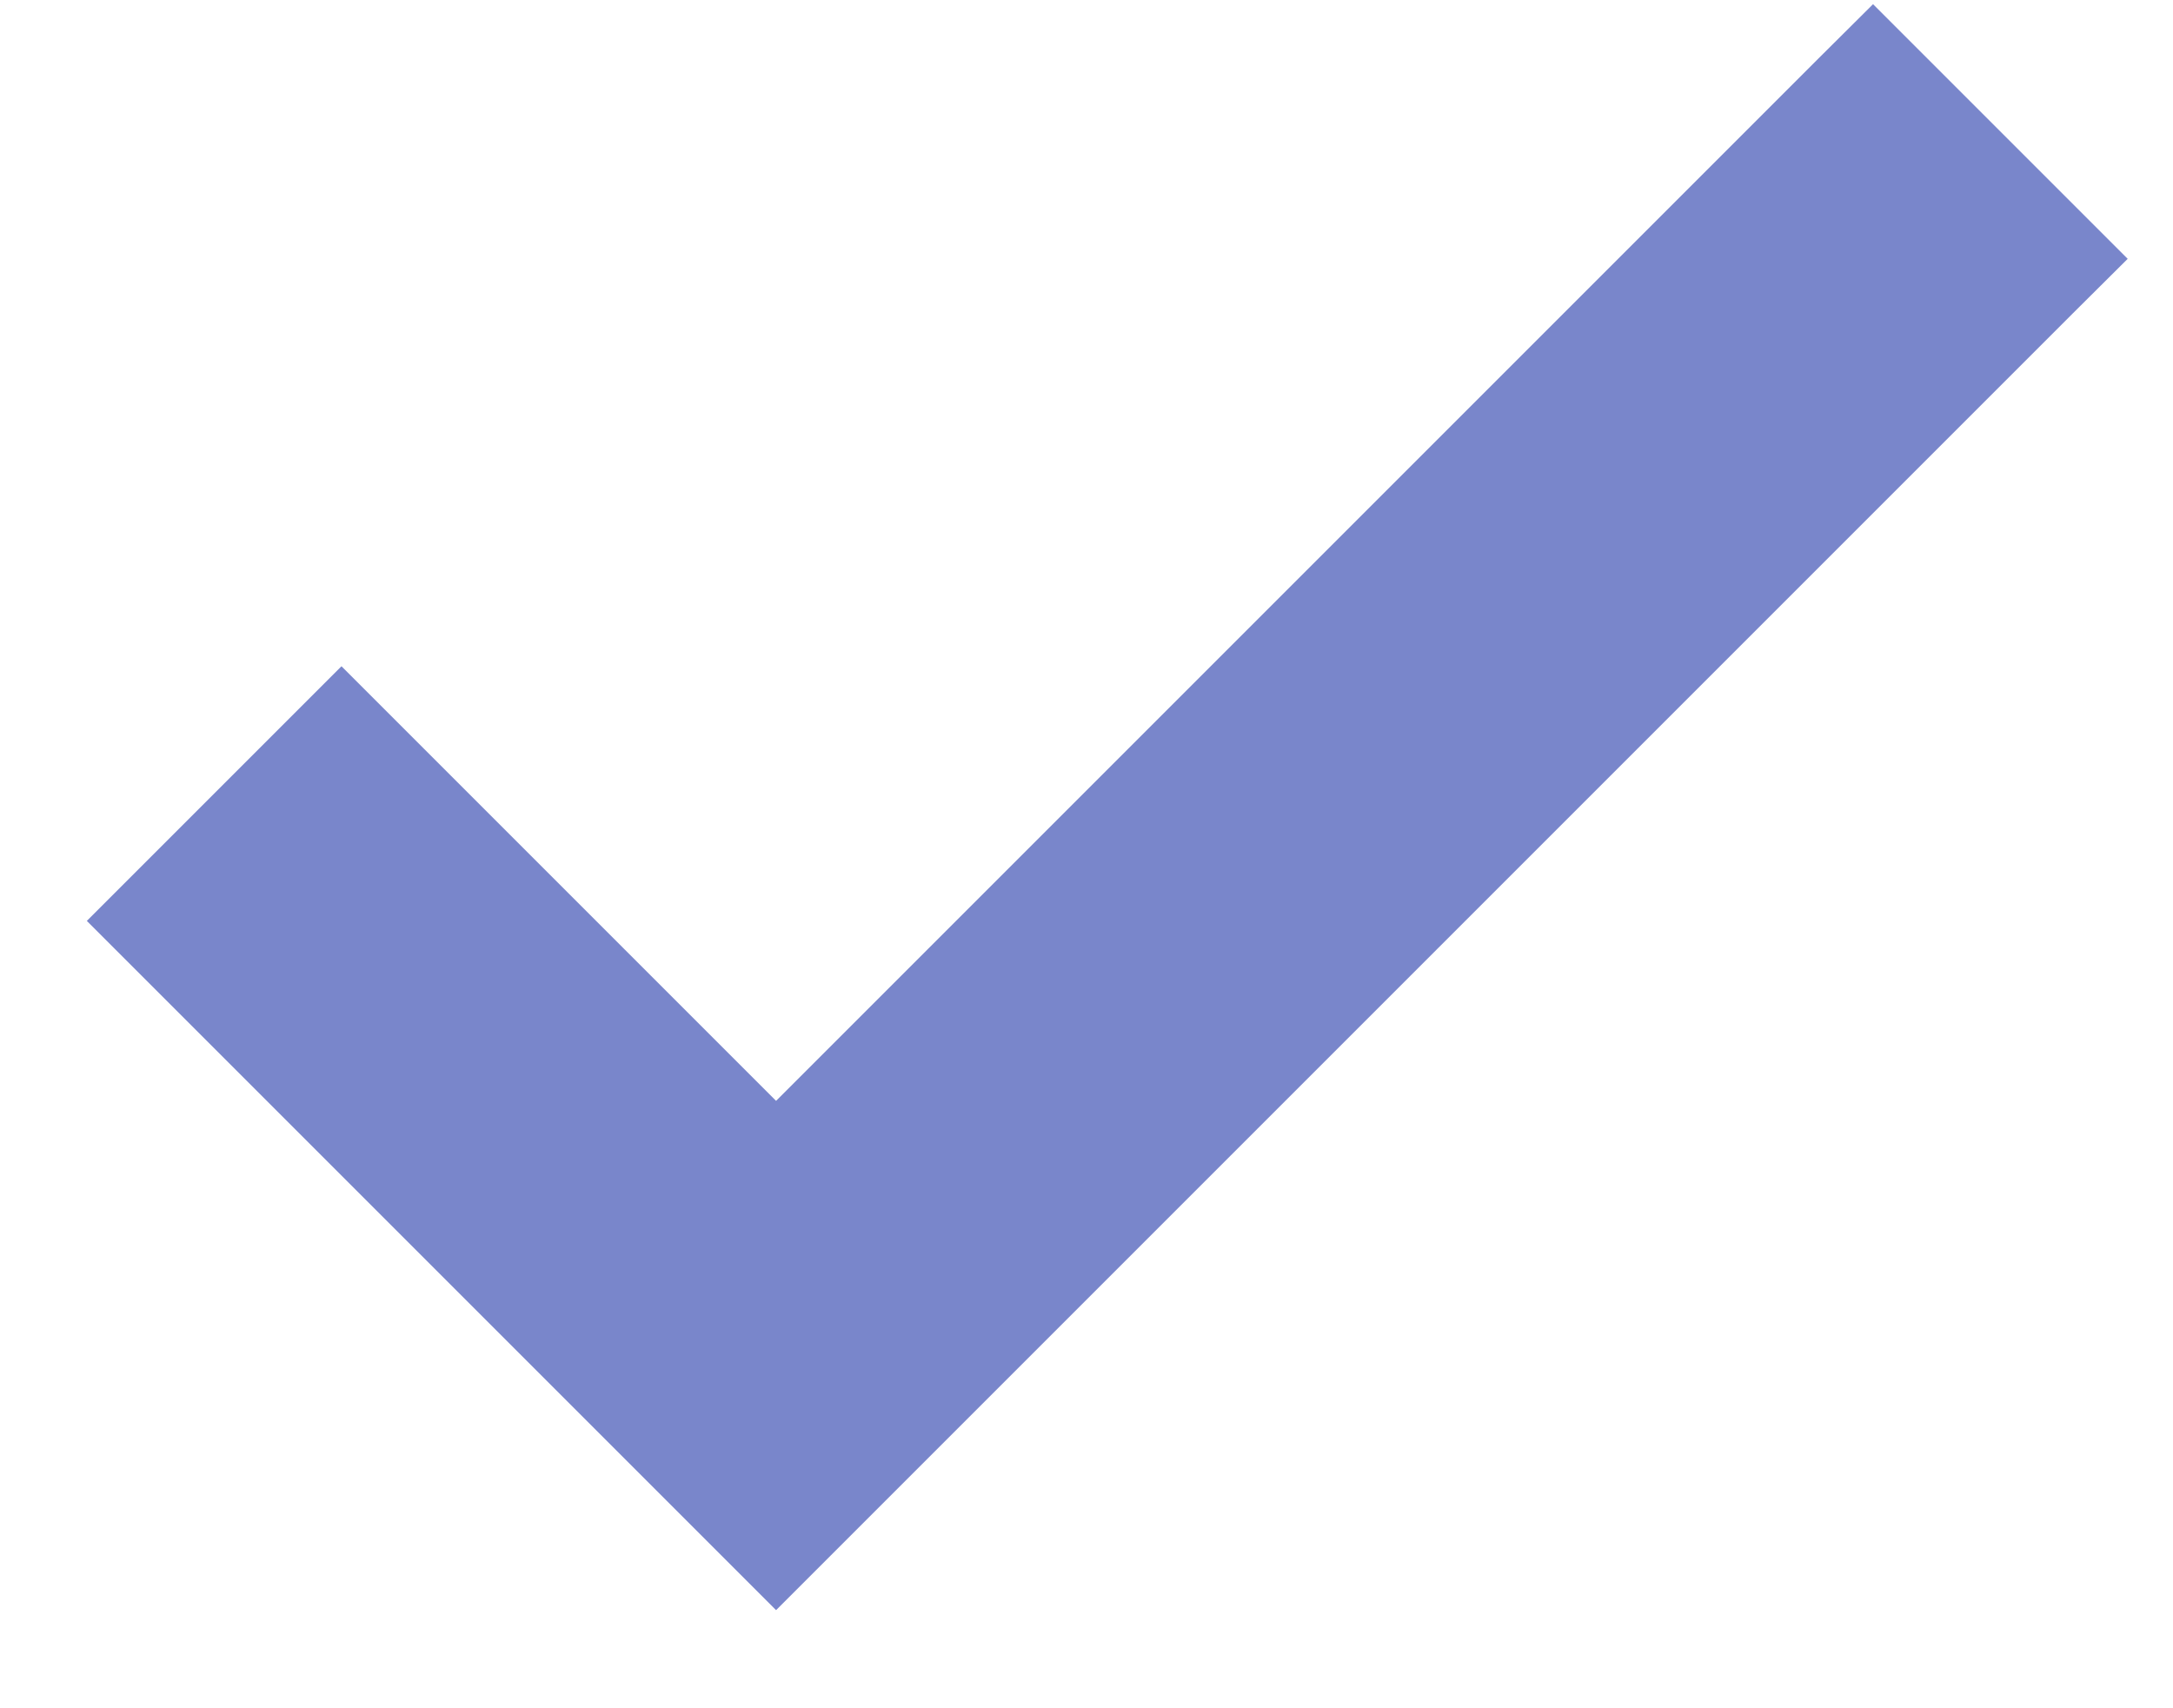
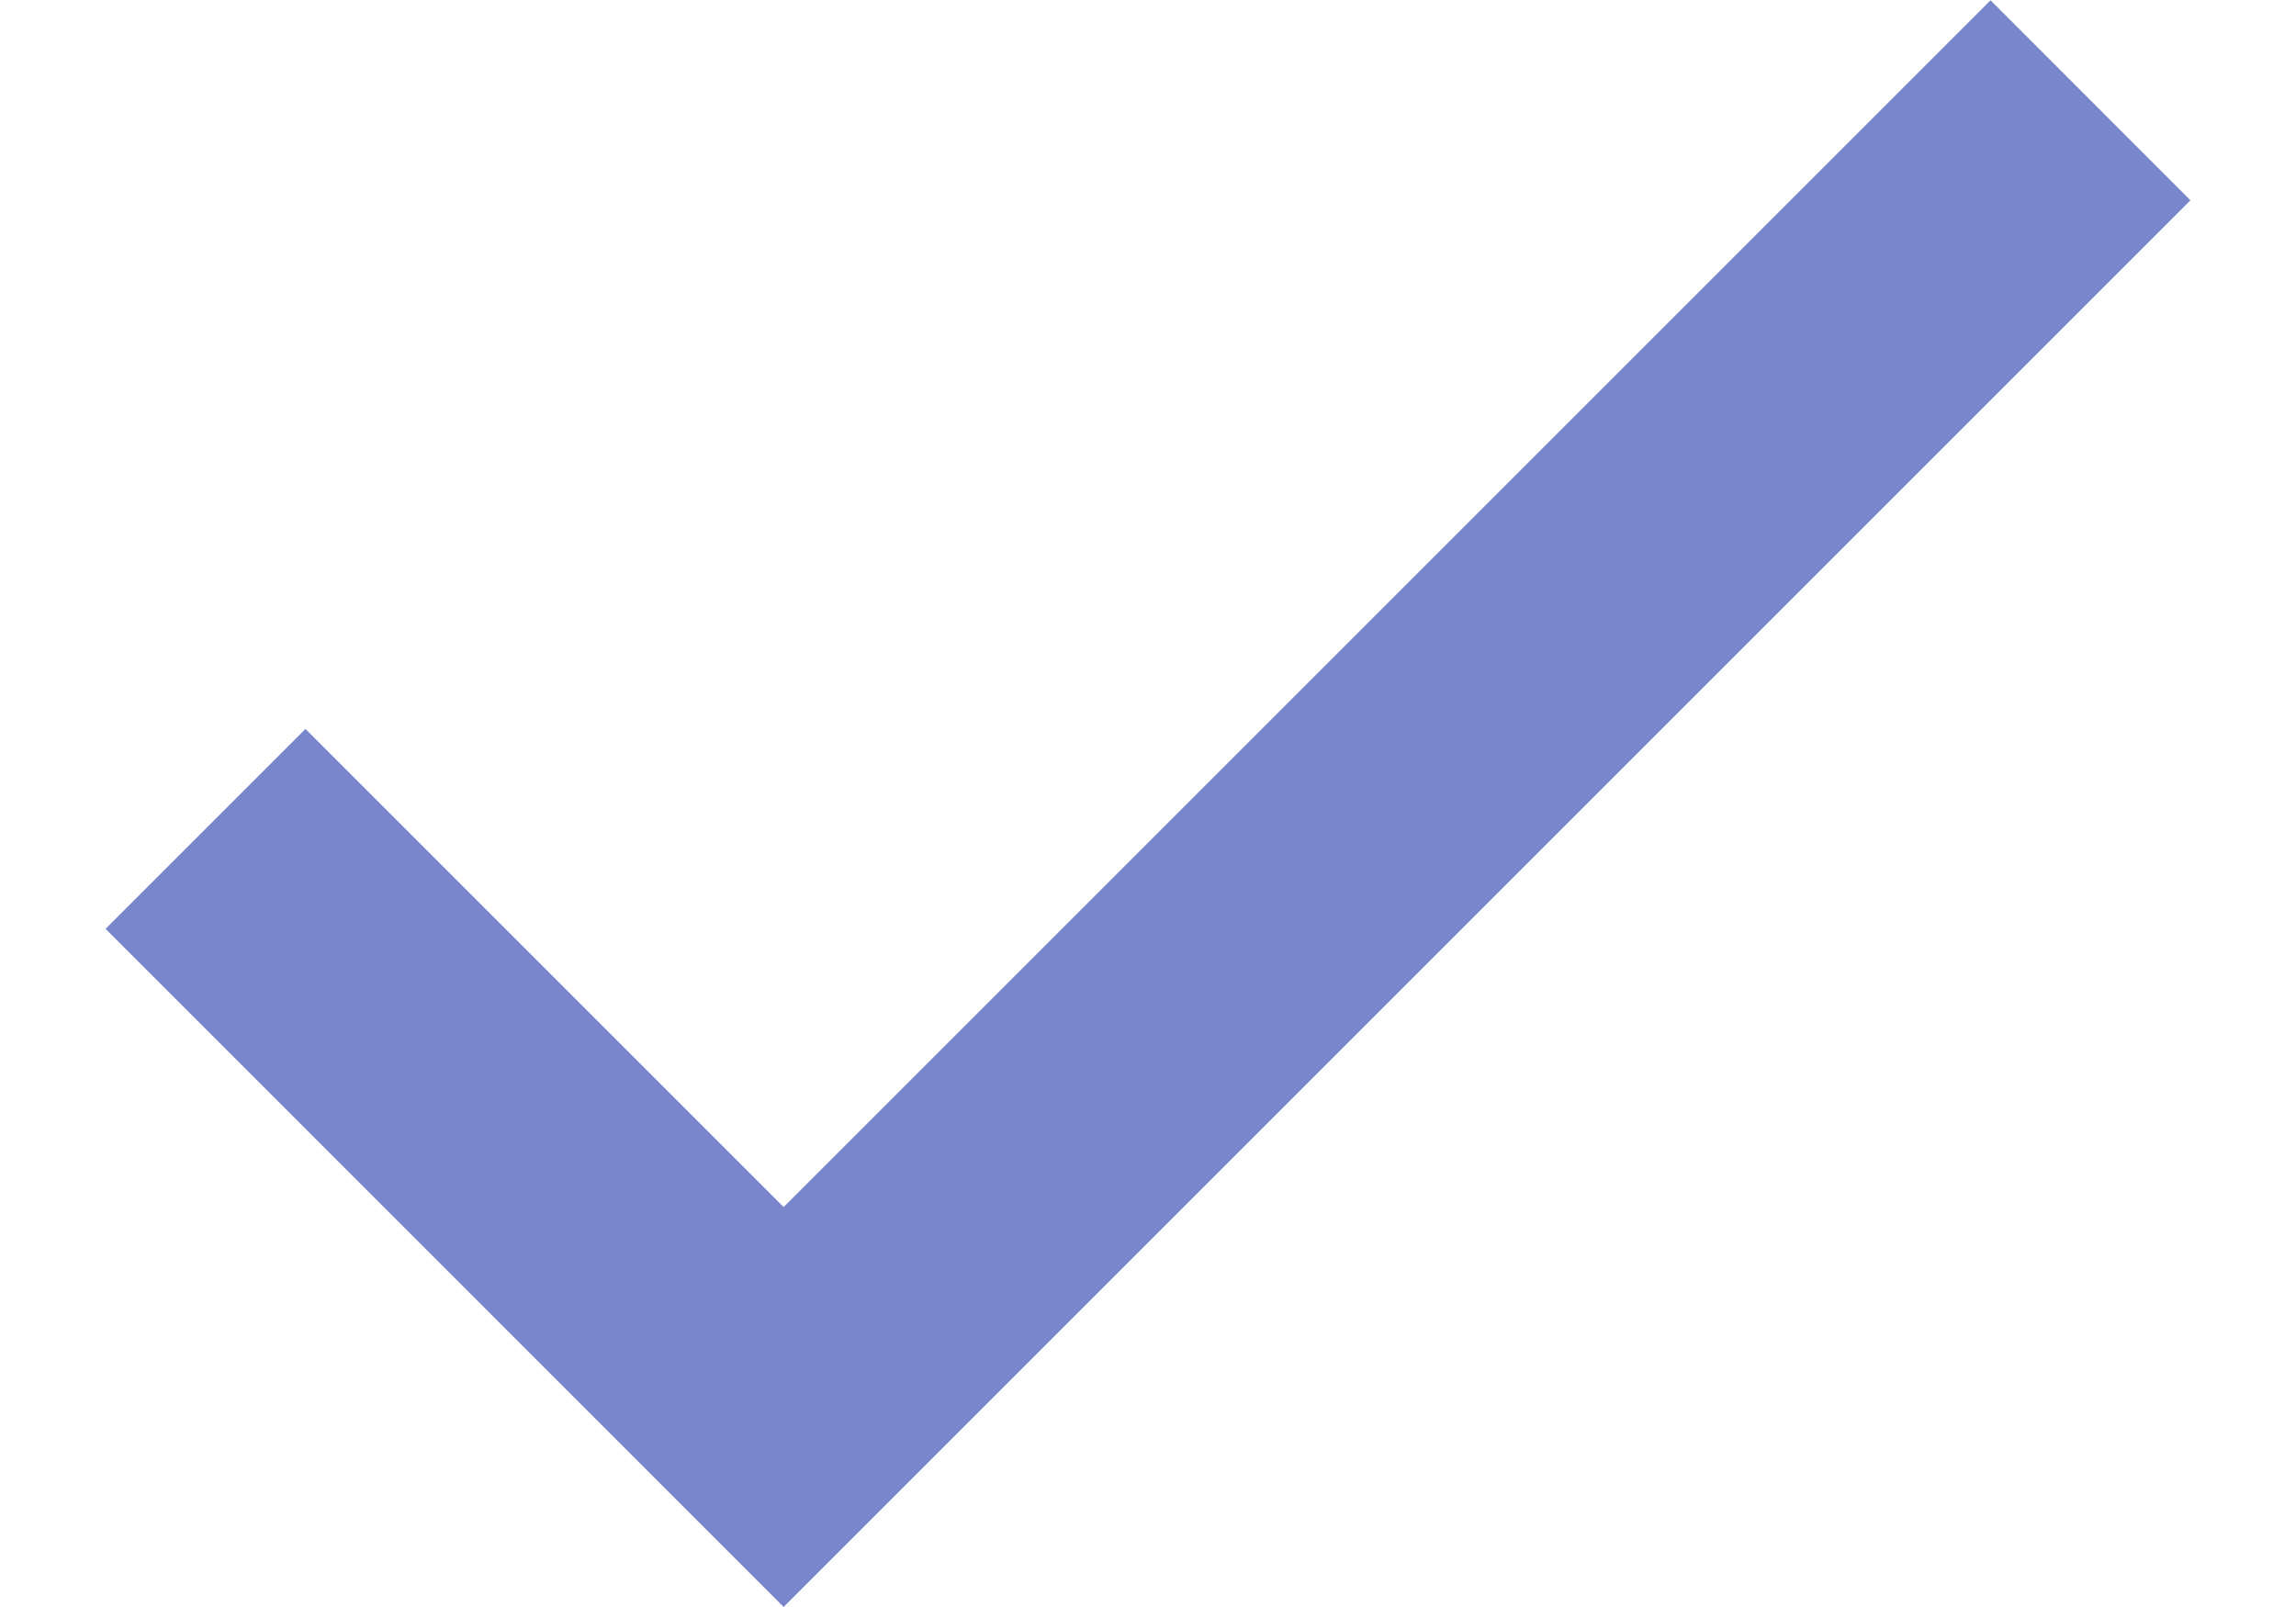
- <svg xmlns="http://www.w3.org/2000/svg" width="14" height="11" viewBox="0 0 14 11" fill="none">
-   <path d="M5 7.446L2.377 4.823L2.2 4.646L2.023 4.823L1.09 5.756L0.913 5.933L1.09 6.11L4.823 9.843L5 10.02L5.177 9.843L13.177 1.843L13.354 1.667L13.177 1.49L12.243 0.556L12.067 0.38L11.89 0.556L5 7.446Z" fill="#7986CB" stroke="#7986CB" stroke-width="0.5" />
+ <svg xmlns="http://www.w3.org/2000/svg" width="20" height="14" viewBox="0 0 20 14" fill="none">
+   <path d="M6.826 10.869L2.661 6.704L1.273 8.092L6.826 13.646L18.727 1.745L17.339 0.356L6.826 10.869Z" fill="#7986CB" stroke="#7986CB" stroke-width="0.5" />
</svg>
